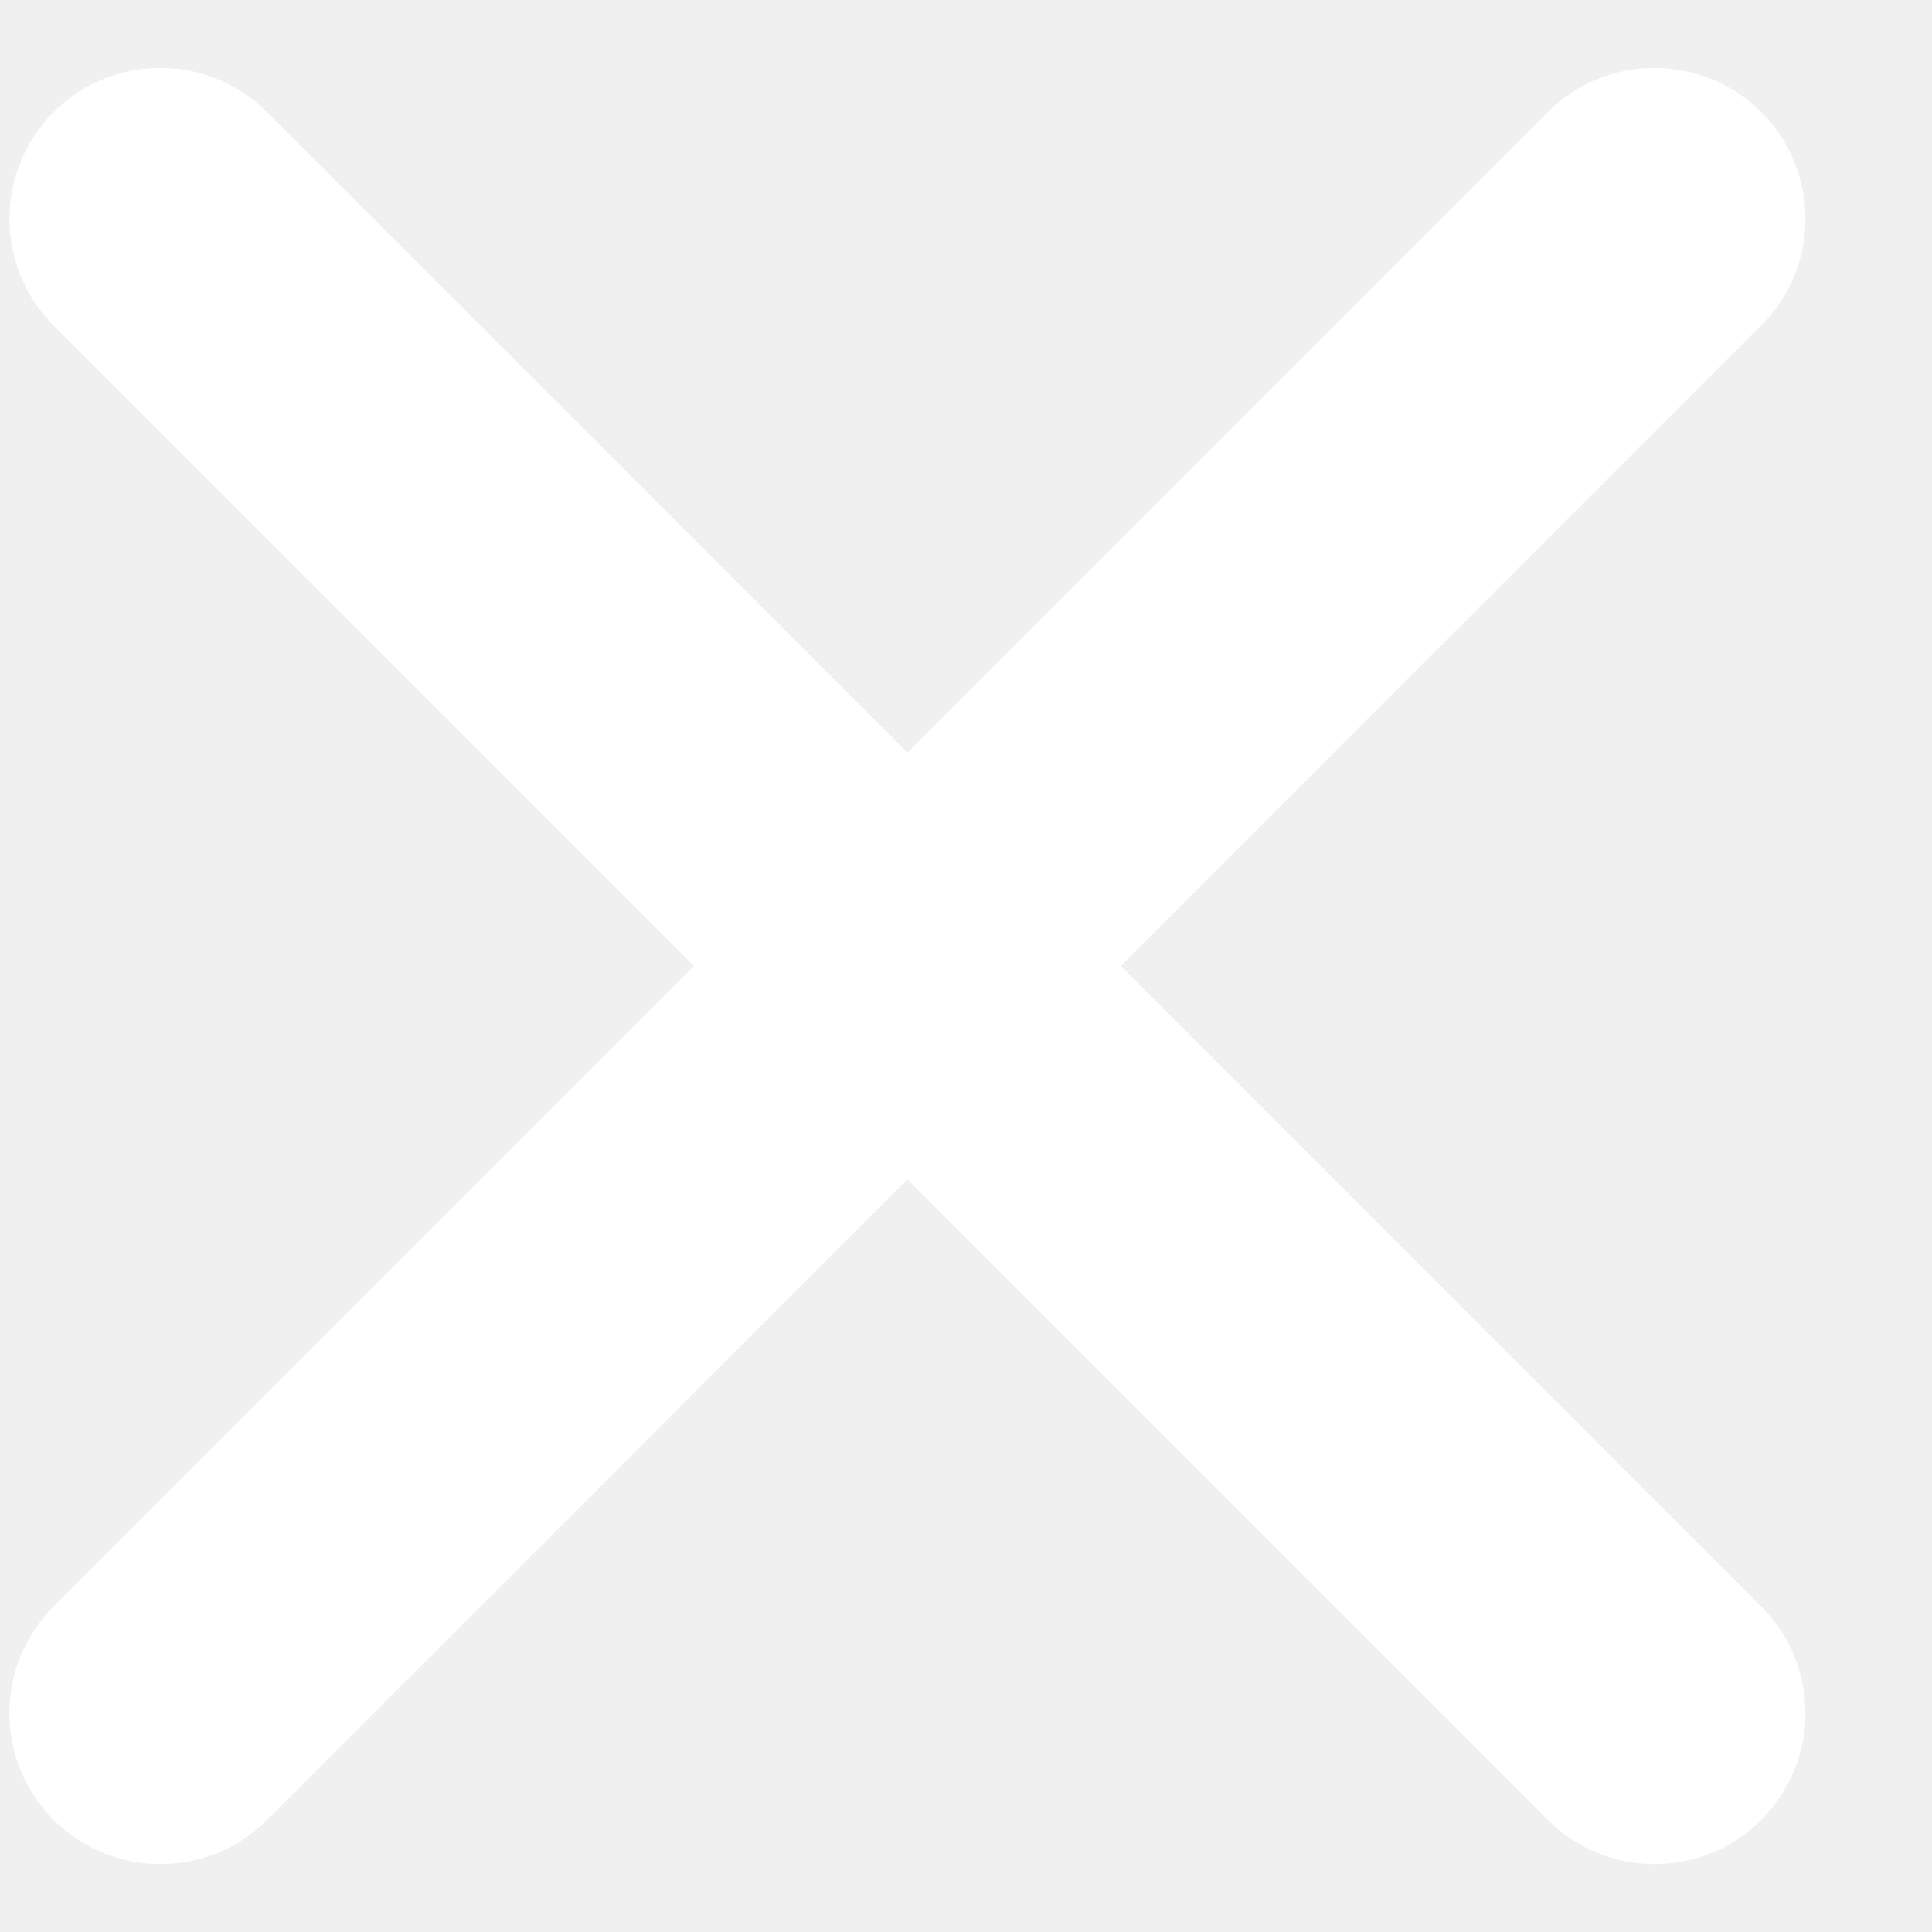
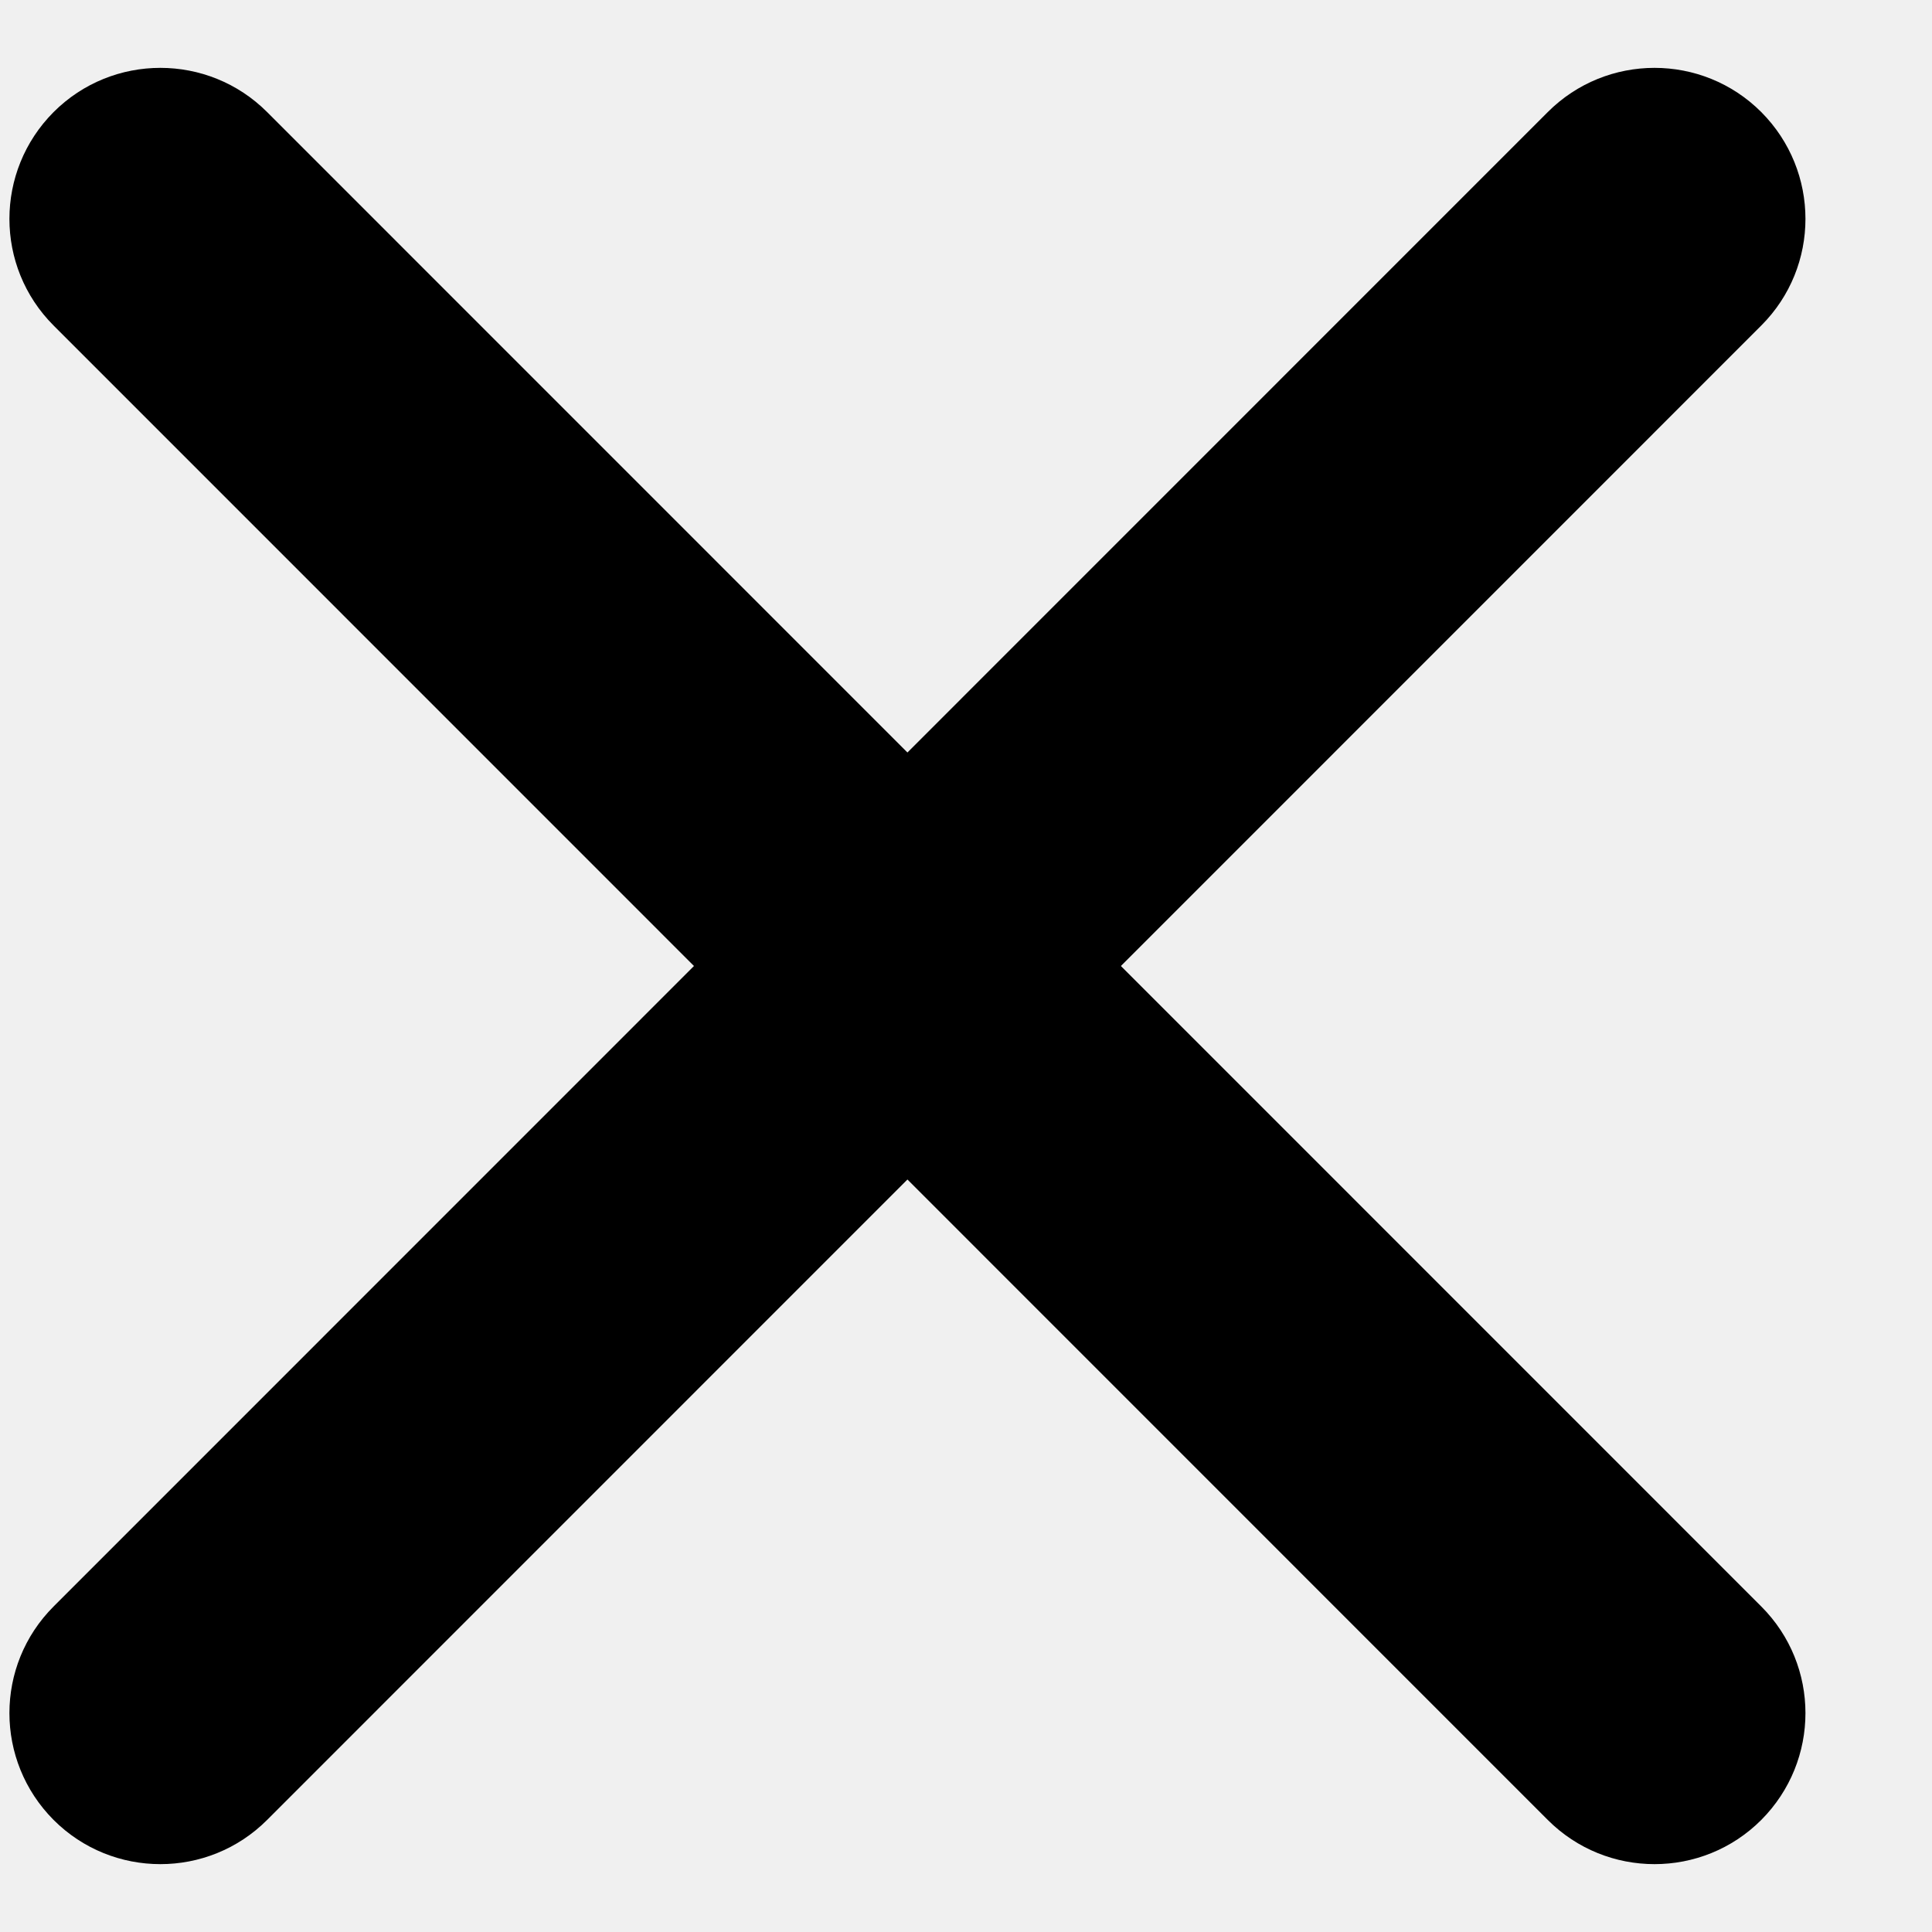
<svg xmlns="http://www.w3.org/2000/svg" width="8" height="8" viewBox="0 0 8 8" fill="none">
-   <path d="M0.222 1.348C-0.022 1.104 -0.022 0.709 0.222 0.464C0.466 0.22 0.862 0.22 1.106 0.464L7.293 6.652C7.537 6.896 7.537 7.291 7.293 7.536C7.049 7.78 6.653 7.78 6.409 7.536L0.222 1.348Z" fill="white" />
-   <path d="M6.409 0.464C6.653 0.22 7.049 0.22 7.293 0.464C7.537 0.709 7.537 1.104 7.293 1.348L1.106 7.536C0.862 7.78 0.466 7.78 0.222 7.536C-0.022 7.291 -0.022 6.896 0.222 6.652L6.409 0.464Z" fill="white" />
+   <path d="M0.222 1.348C-0.022 1.104 -0.022 0.709 0.222 0.464C0.466 0.22 0.862 0.22 1.106 0.464L7.293 6.652C7.537 6.896 7.537 7.291 7.293 7.536C7.049 7.78 6.653 7.78 6.409 7.536L0.222 1.348Z" fill="black" />
+   <path d="M6.409 0.464C6.653 0.22 7.049 0.22 7.293 0.464C7.537 0.709 7.537 1.104 7.293 1.348L1.106 7.536C0.862 7.78 0.466 7.78 0.222 7.536C-0.022 7.291 -0.022 6.896 0.222 6.652L6.409 0.464Z" fill="black" />
</svg>
